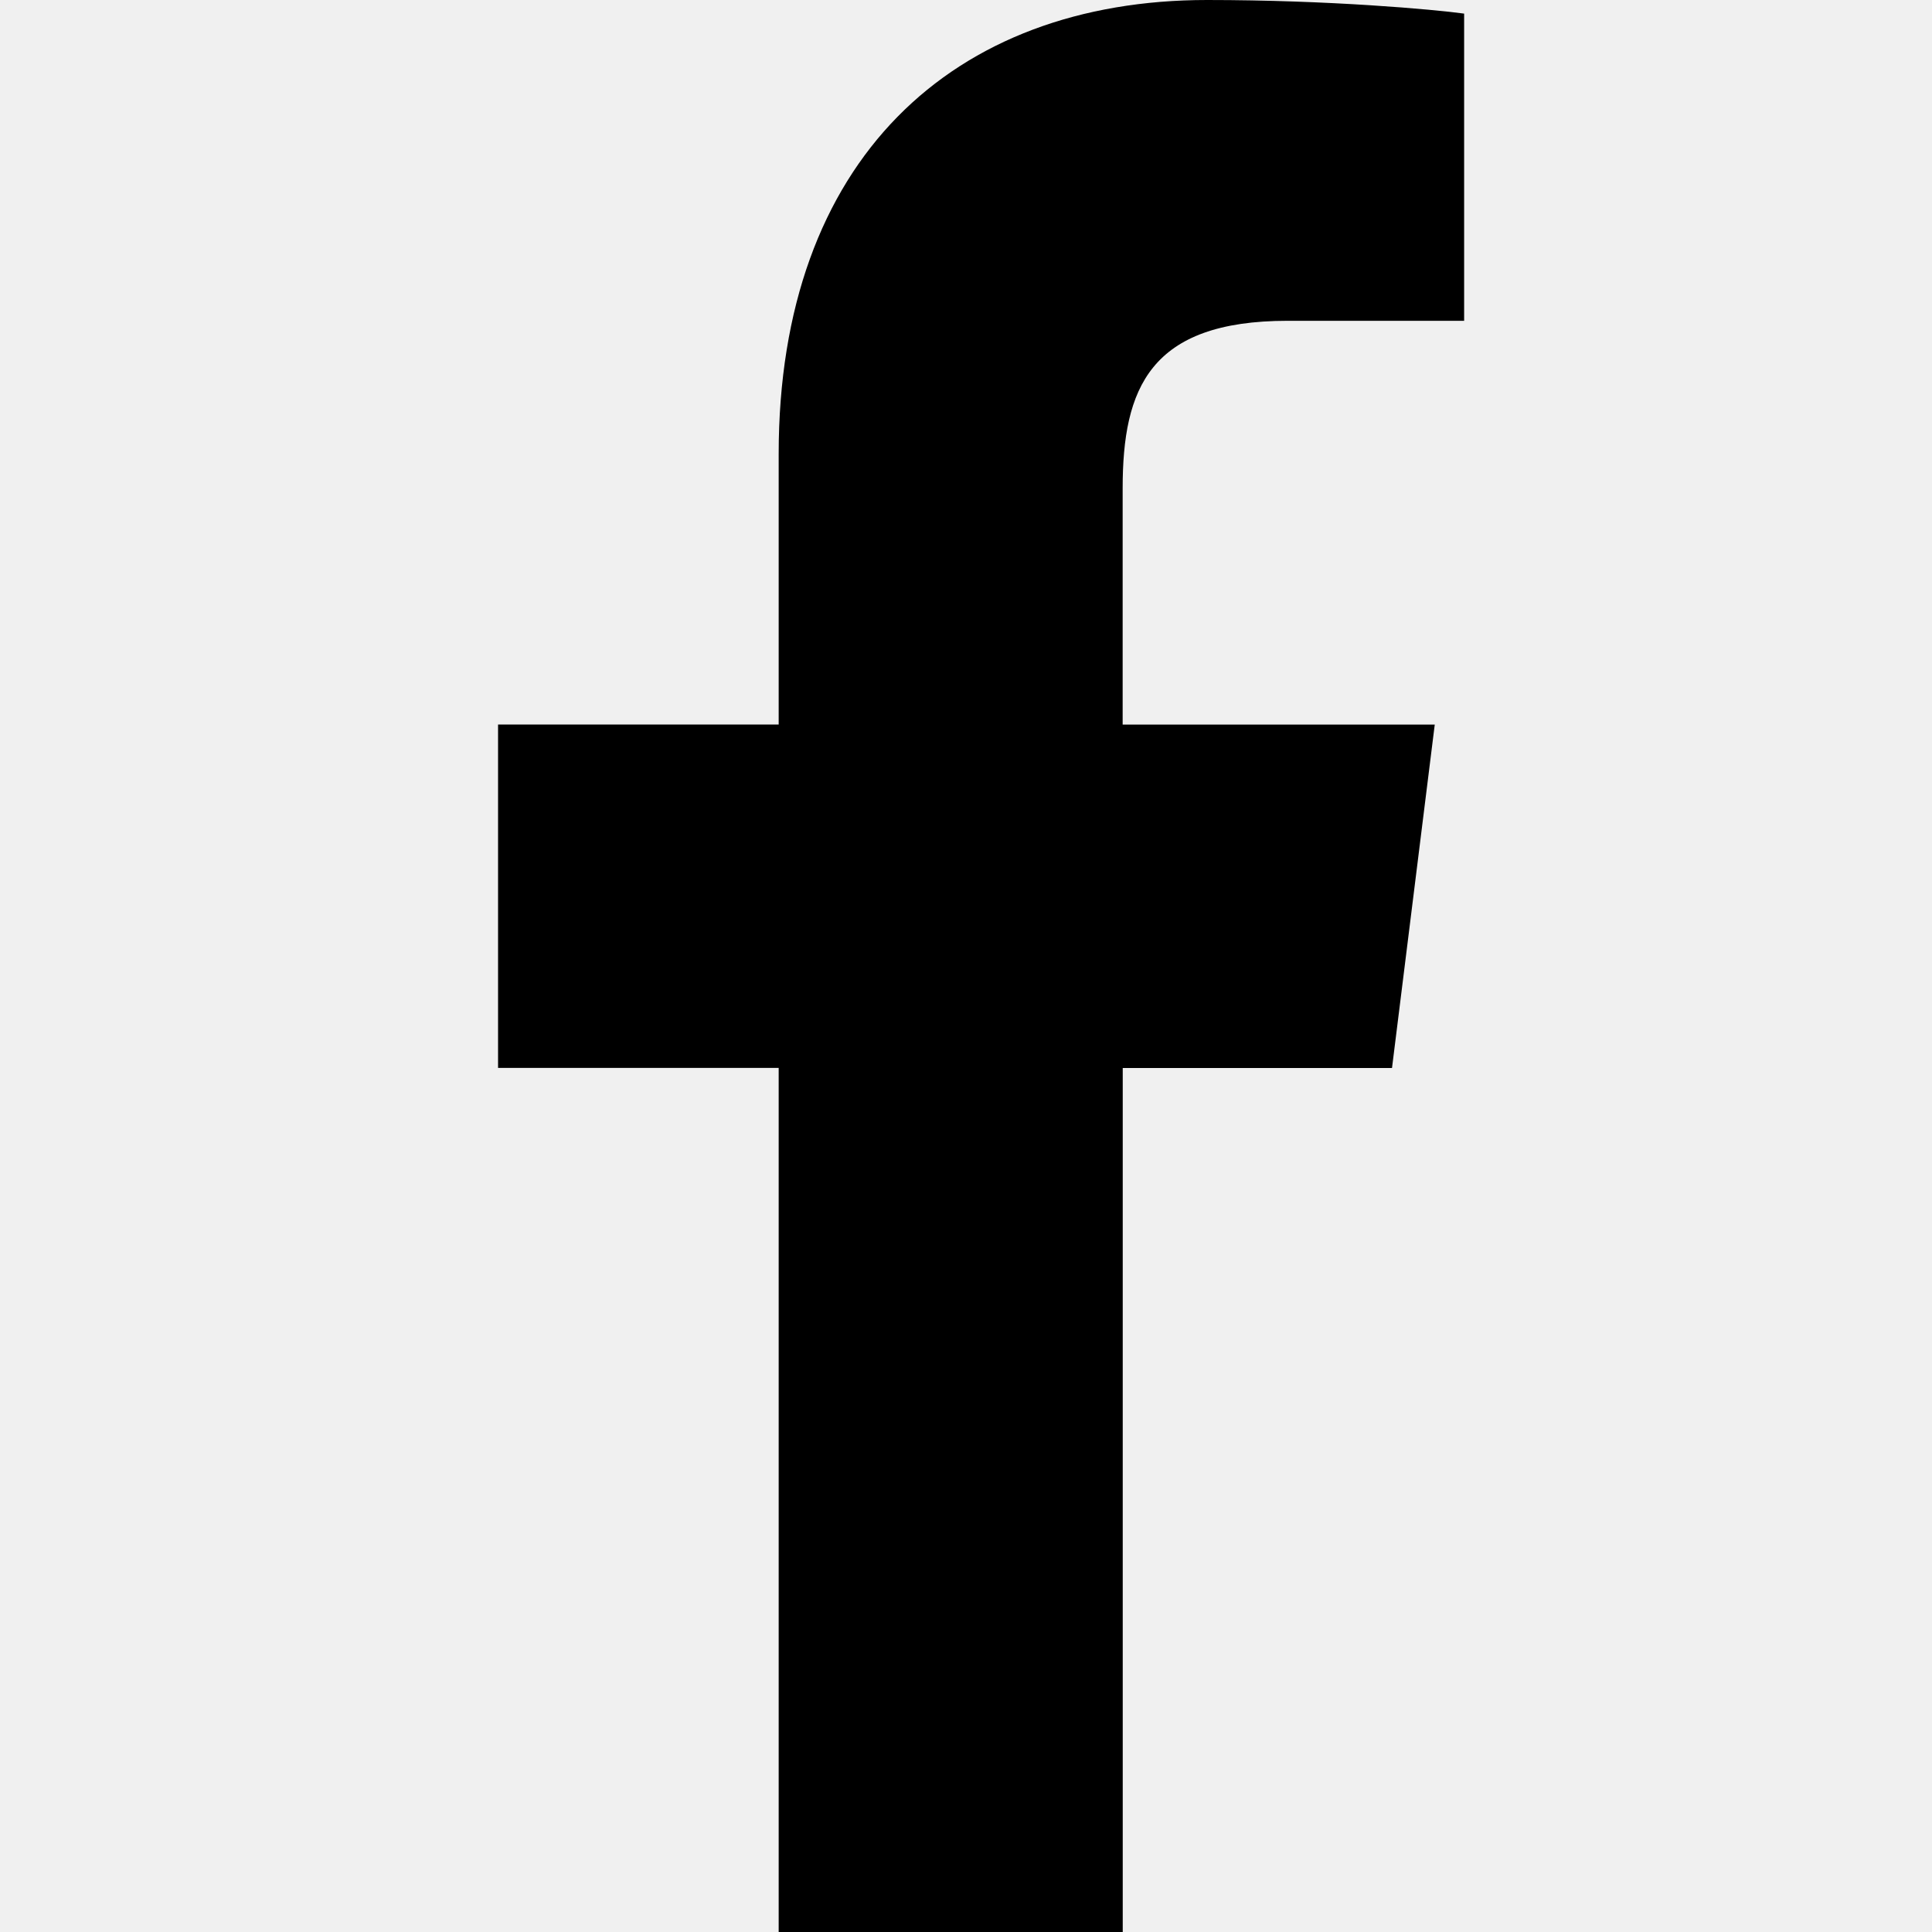
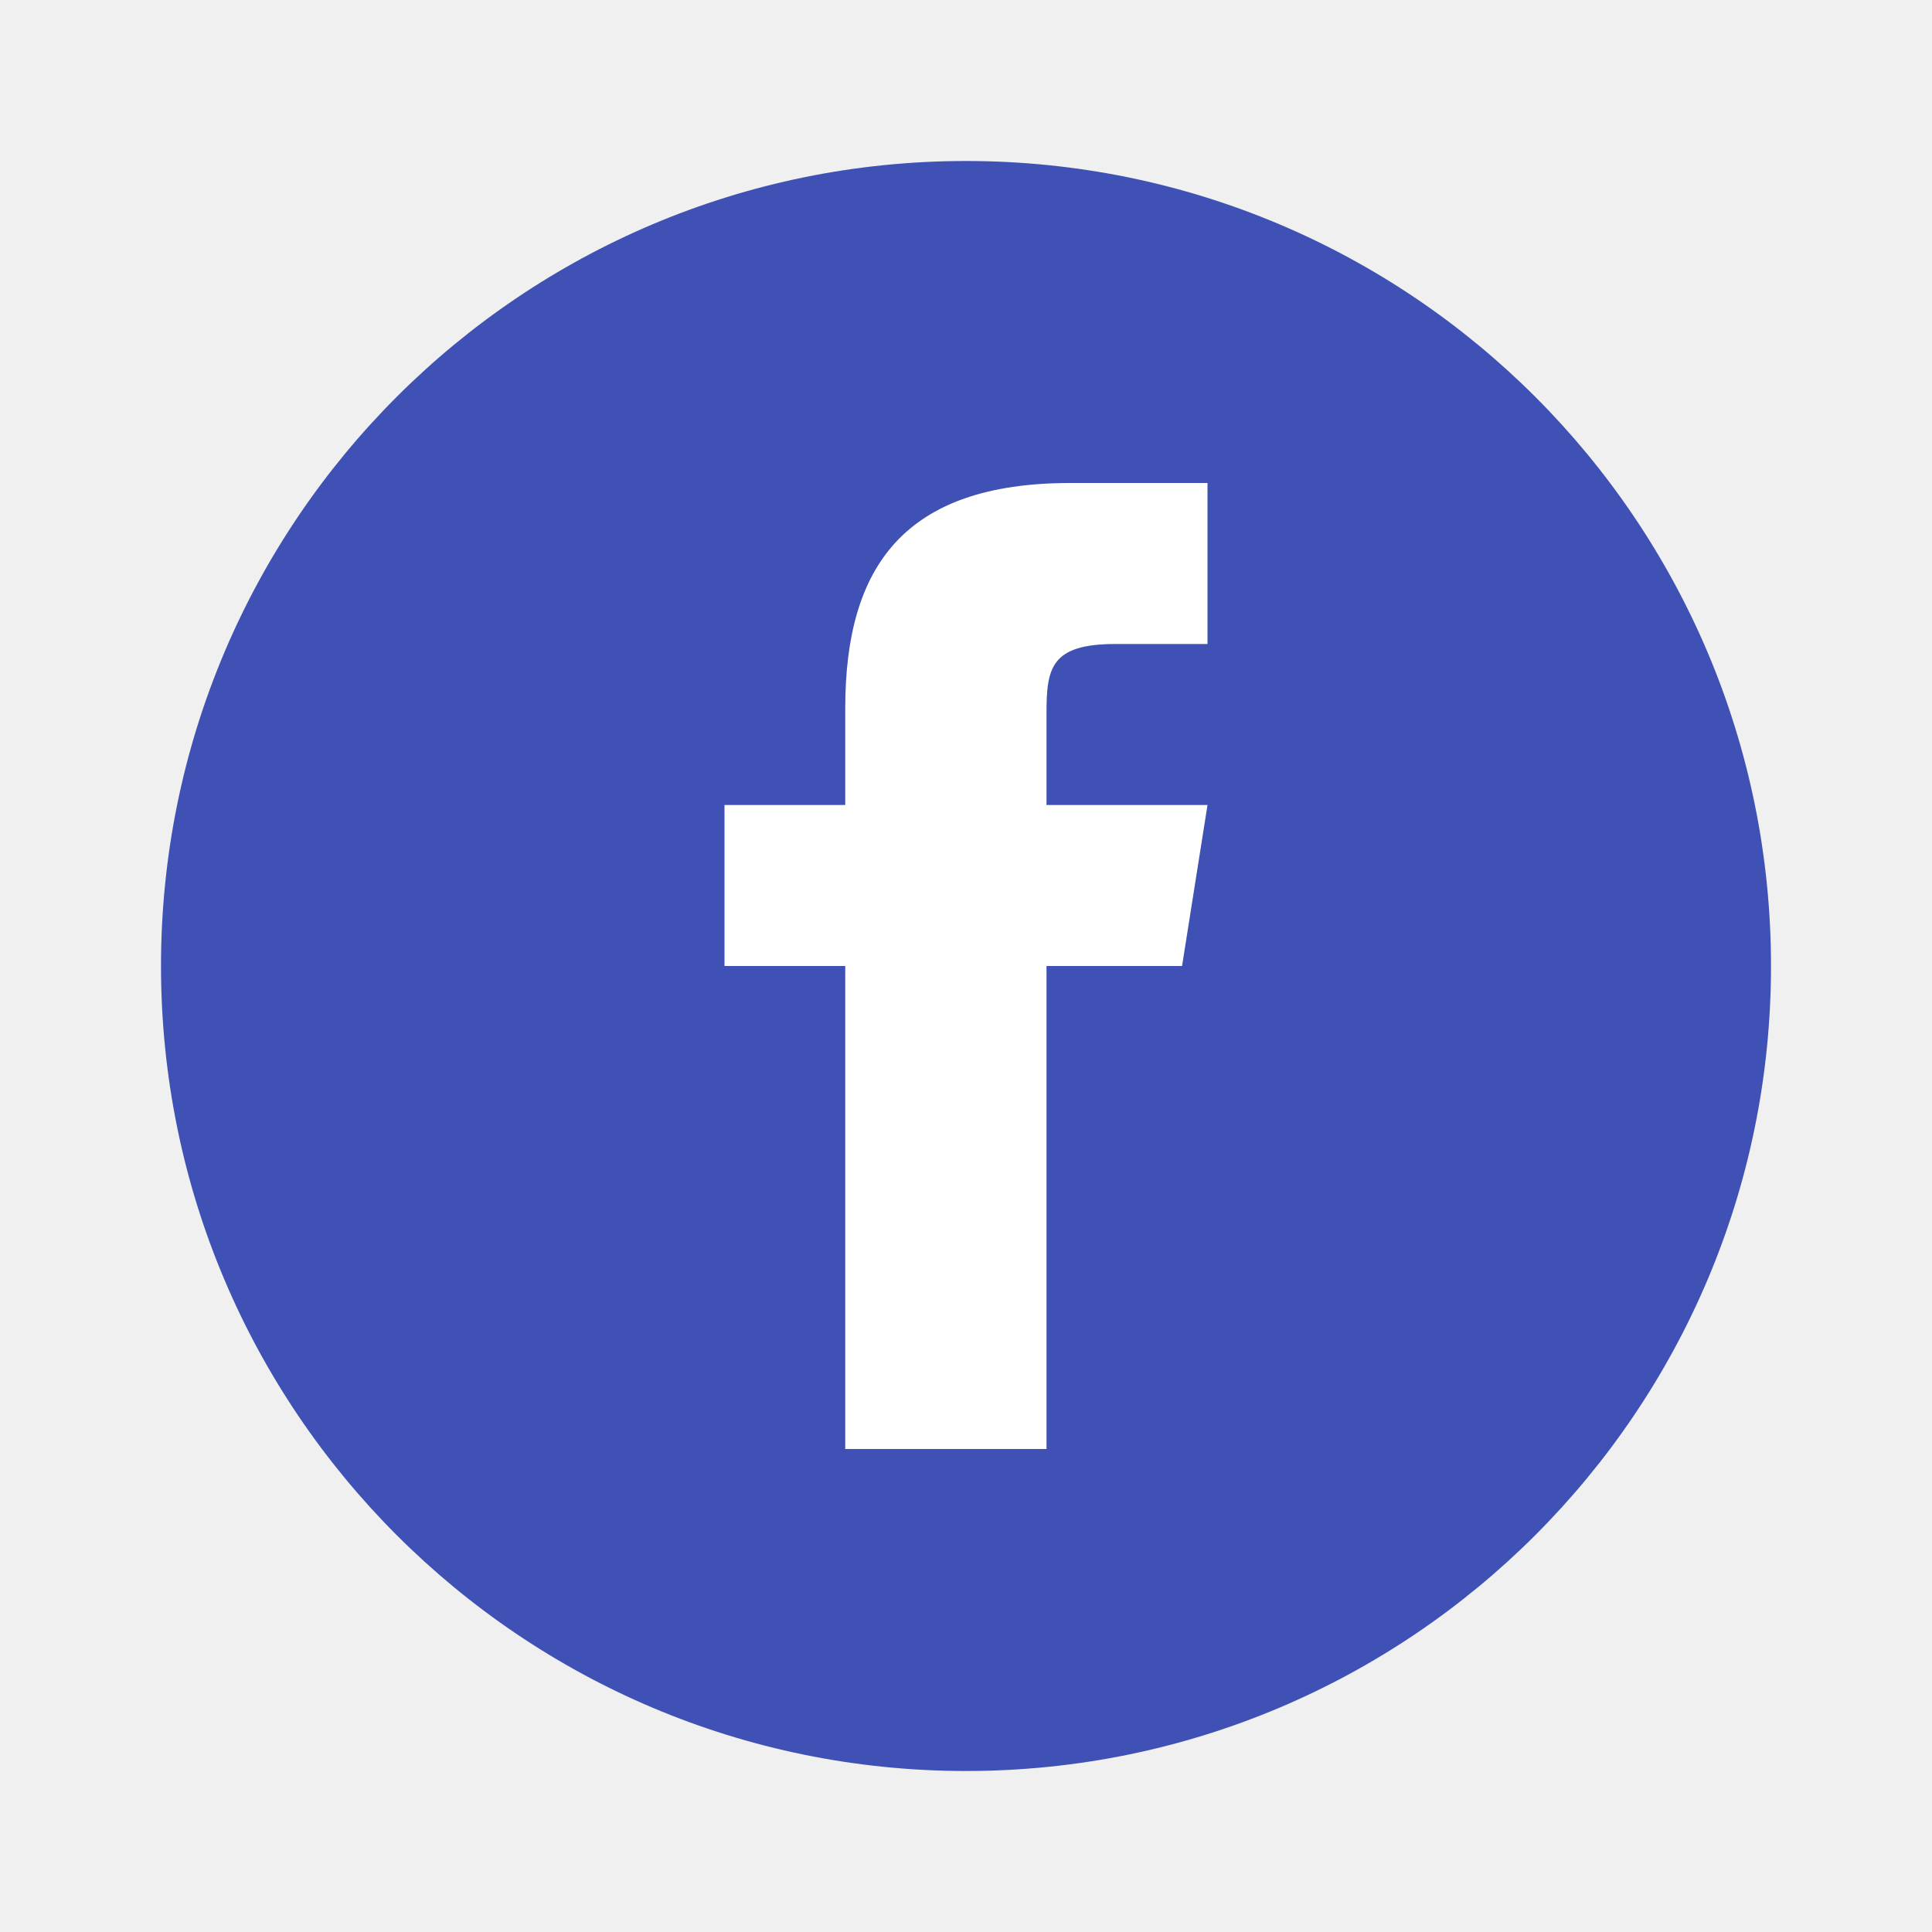
- <svg xmlns="http://www.w3.org/2000/svg" id="Bold" enable-background="new 0 0 24 24" height="512" viewBox="0 0 24 24" width="512">
-   <path d="m15.997 3.985h2.191v-3.816c-.378-.052-1.678-.169-3.192-.169-3.159 0-5.323 1.987-5.323 5.639v3.361h-3.486v4.266h3.486v10.734h4.274v-10.733h3.345l.531-4.266h-3.877v-2.939c.001-1.233.333-2.077 2.051-2.077z" />
+ <svg xmlns="http://www.w3.org/2000/svg" viewBox="0 0 48 48" width="144px" height="144px">
+   <path fill="#3f51b5" d="M24 4A20 20 0 1 0 24 44A20 20 0 1 0 24 4Z" />
+   <path fill="#fff" d="M29.368,24H26v12h-5V24h-3v-4h3v-2.41c0.002-3.508,1.459-5.59,5.592-5.59H30v4h-2.287 C26.104,16,26,16.6,26,17.723V20h4L29.368,24z" />
</svg>
